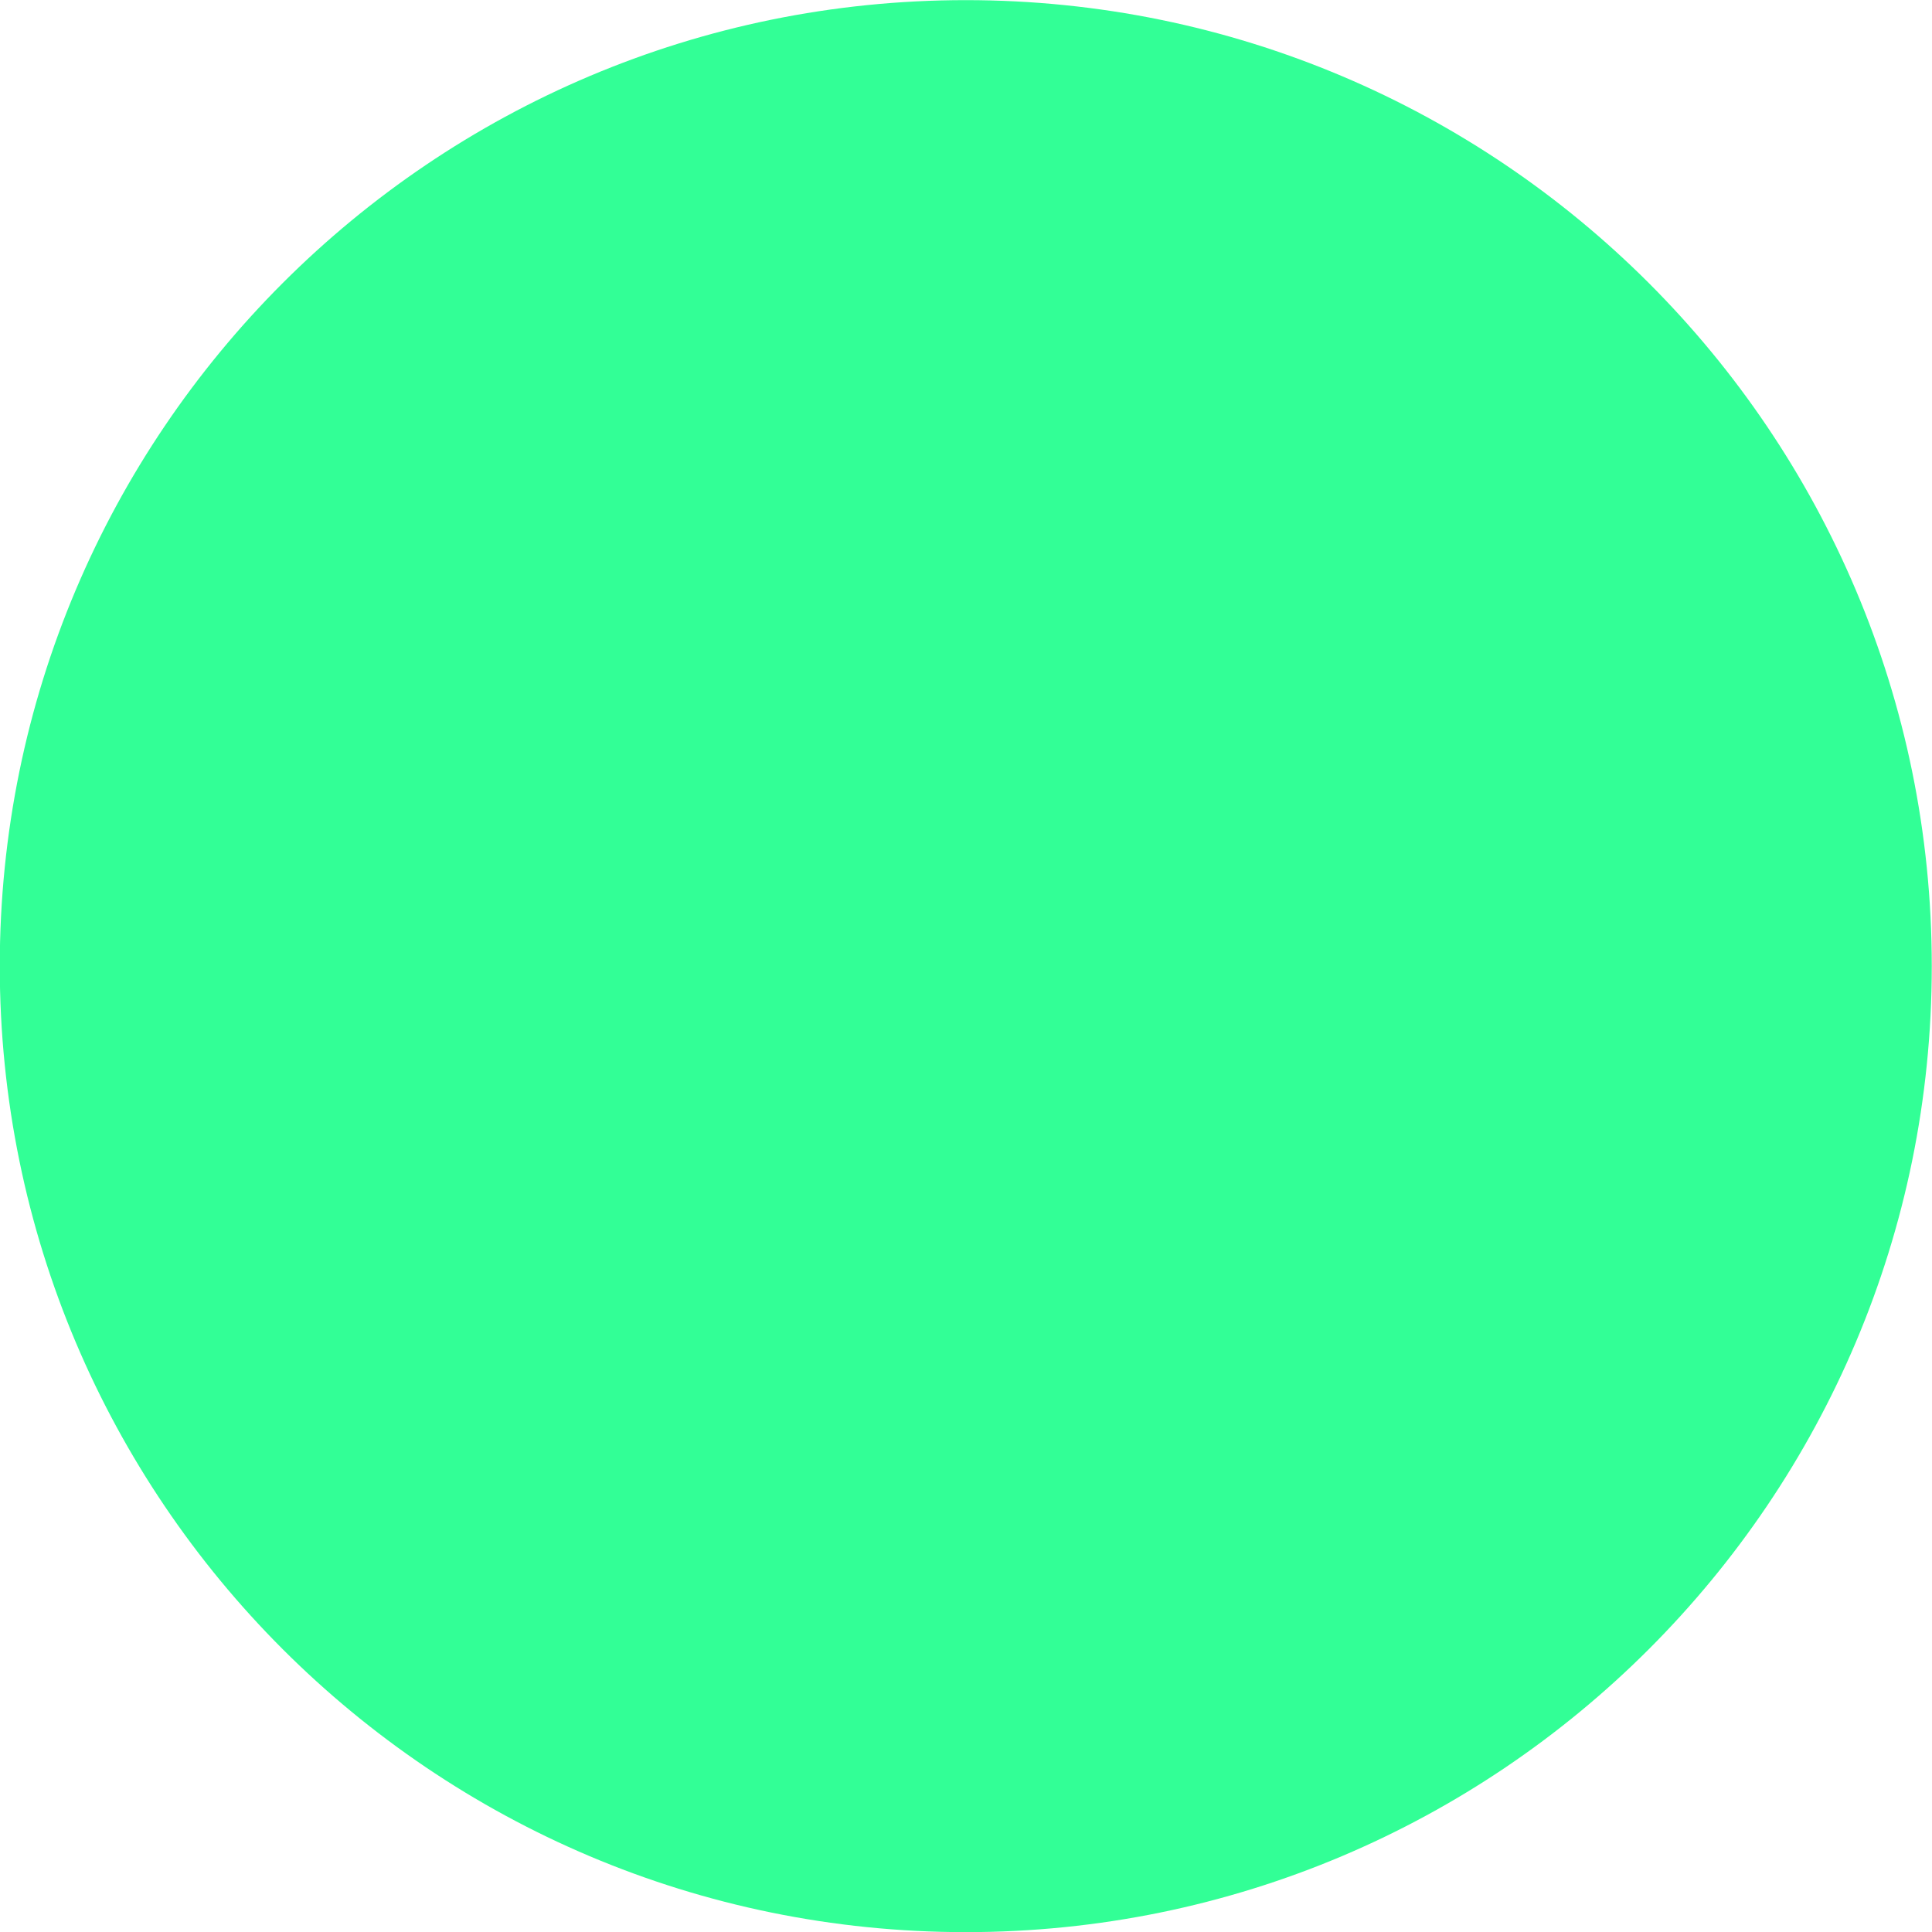
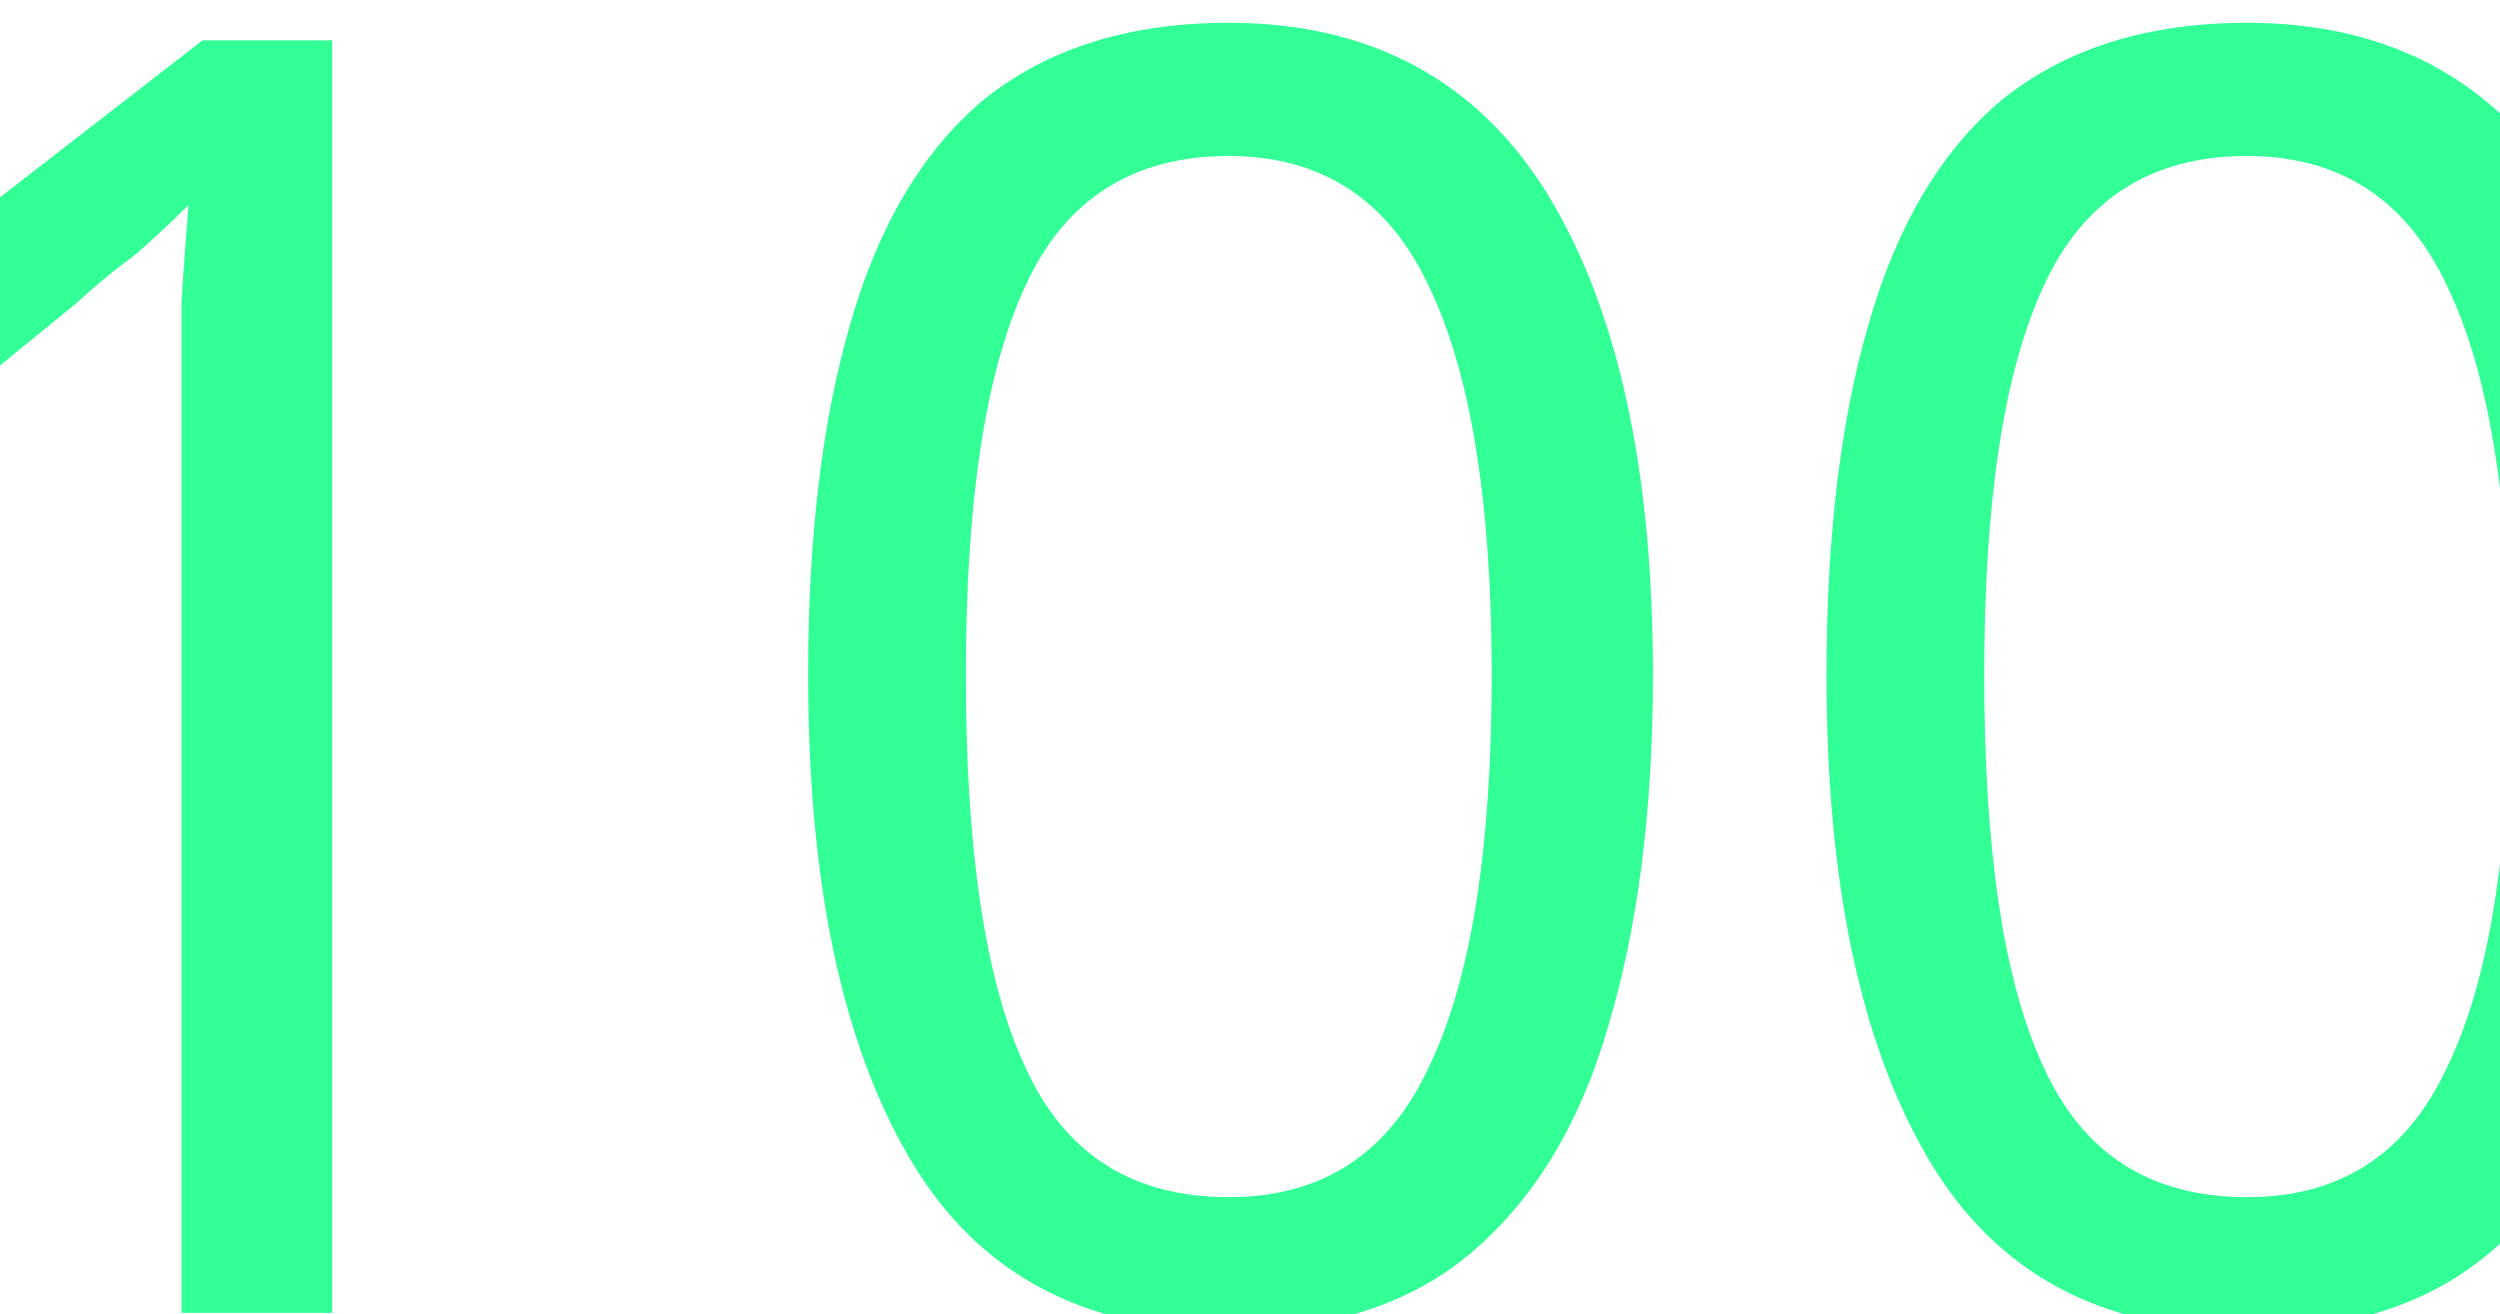
- <svg xmlns="http://www.w3.org/2000/svg" width="10" height="10" viewBox="0 0 2.646 2.646" version="1.1" id="svg5">
-   <defs id="defs2">
-     <filter style="color-interpolation-filters:sRGB" id="filter1381" x="-2.721" y="-2.721" width="6.443" height="6.443">
-       <feGaussianBlur stdDeviation="3 3" result="blur" id="feGaussianBlur1379" />
-     </filter>
-     <filter style="color-interpolation-filters:sRGB" id="filter935" x="-1.814" y="-1.814" width="4.628" height="4.628">
-       <feGaussianBlur stdDeviation="2 2" result="blur" id="feGaussianBlur933" />
-     </filter>
-   </defs>
-   <g id="layer1" transform="translate(-1.852083,-1.852083)">
-     <g id="g1000" style="fill:#32ff96;fill-opacity:1" transform="translate(-5.126228,-2.394734)">
-       <circle style="fill:#32ff96;fill-opacity:1;stroke:none;stroke-width:2.646;stroke-linecap:round;stroke-linejoin:round;stroke-opacity:0.2" id="path848" cx="8.301" cy="5.57" r="1.323" />
+ <svg xmlns="http://www.w3.org/2000/svg" width="42.114" height="22.119" viewBox="0 0 11.143 5.852" version="1.1" id="svg5">
+   <defs id="defs2" />
+   <g id="layer1" transform="translate(19.52591,-1.912489)">
+     <g id="g1167" transform="translate(-25.79117,-4.603382)">
+       <text xml:space="preserve" style="font-style:normal;font-weight:normal;font-size:7.938px;line-height:1.25;font-family:sans-serif;fill:#32ff96;fill-opacity:1;stroke:none;stroke-width:0.265" x="4.932" y="12.368" id="text845">
+         <tspan id="tspan843" style="font-style:normal;font-variant:normal;font-weight:normal;font-stretch:normal;font-size:7.938px;font-family:osifont;-inkscape-font-specification:osifont;fill:#32ff96;fill-opacity:1;stroke-width:0.265" x="4.932" y="12.368">100</tspan>
+       </text>
    </g>
  </g>
</svg>
